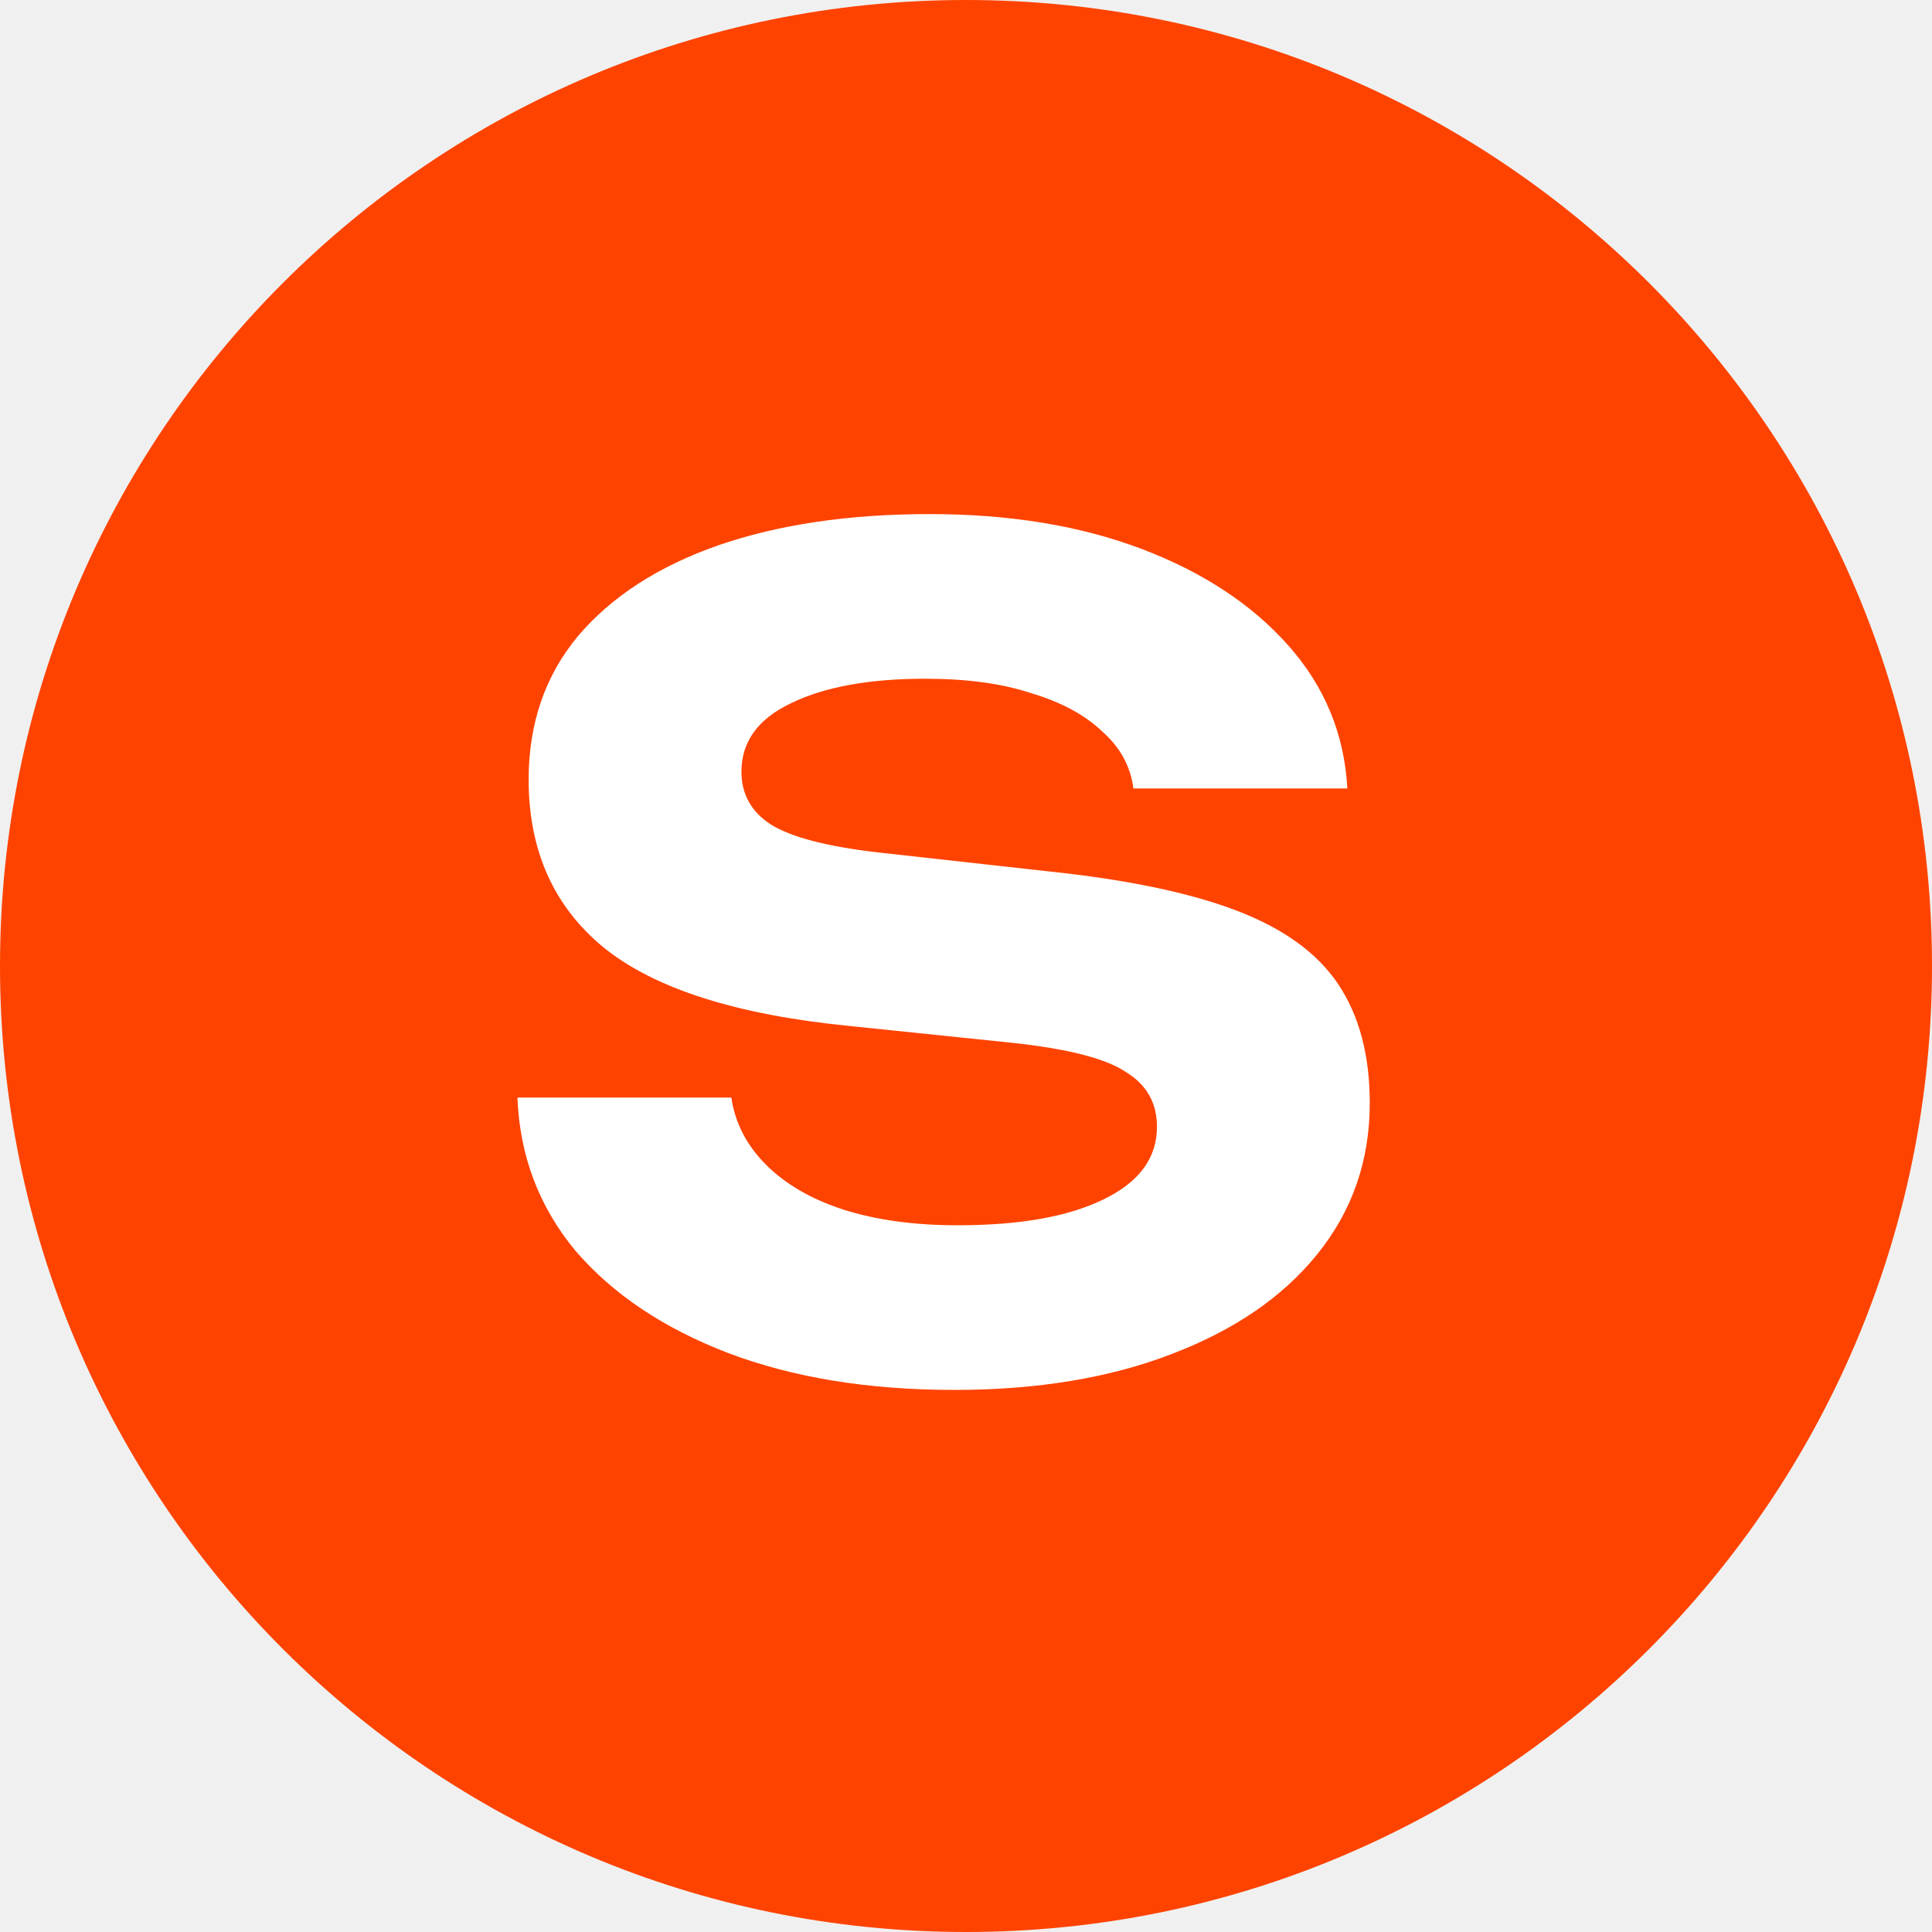
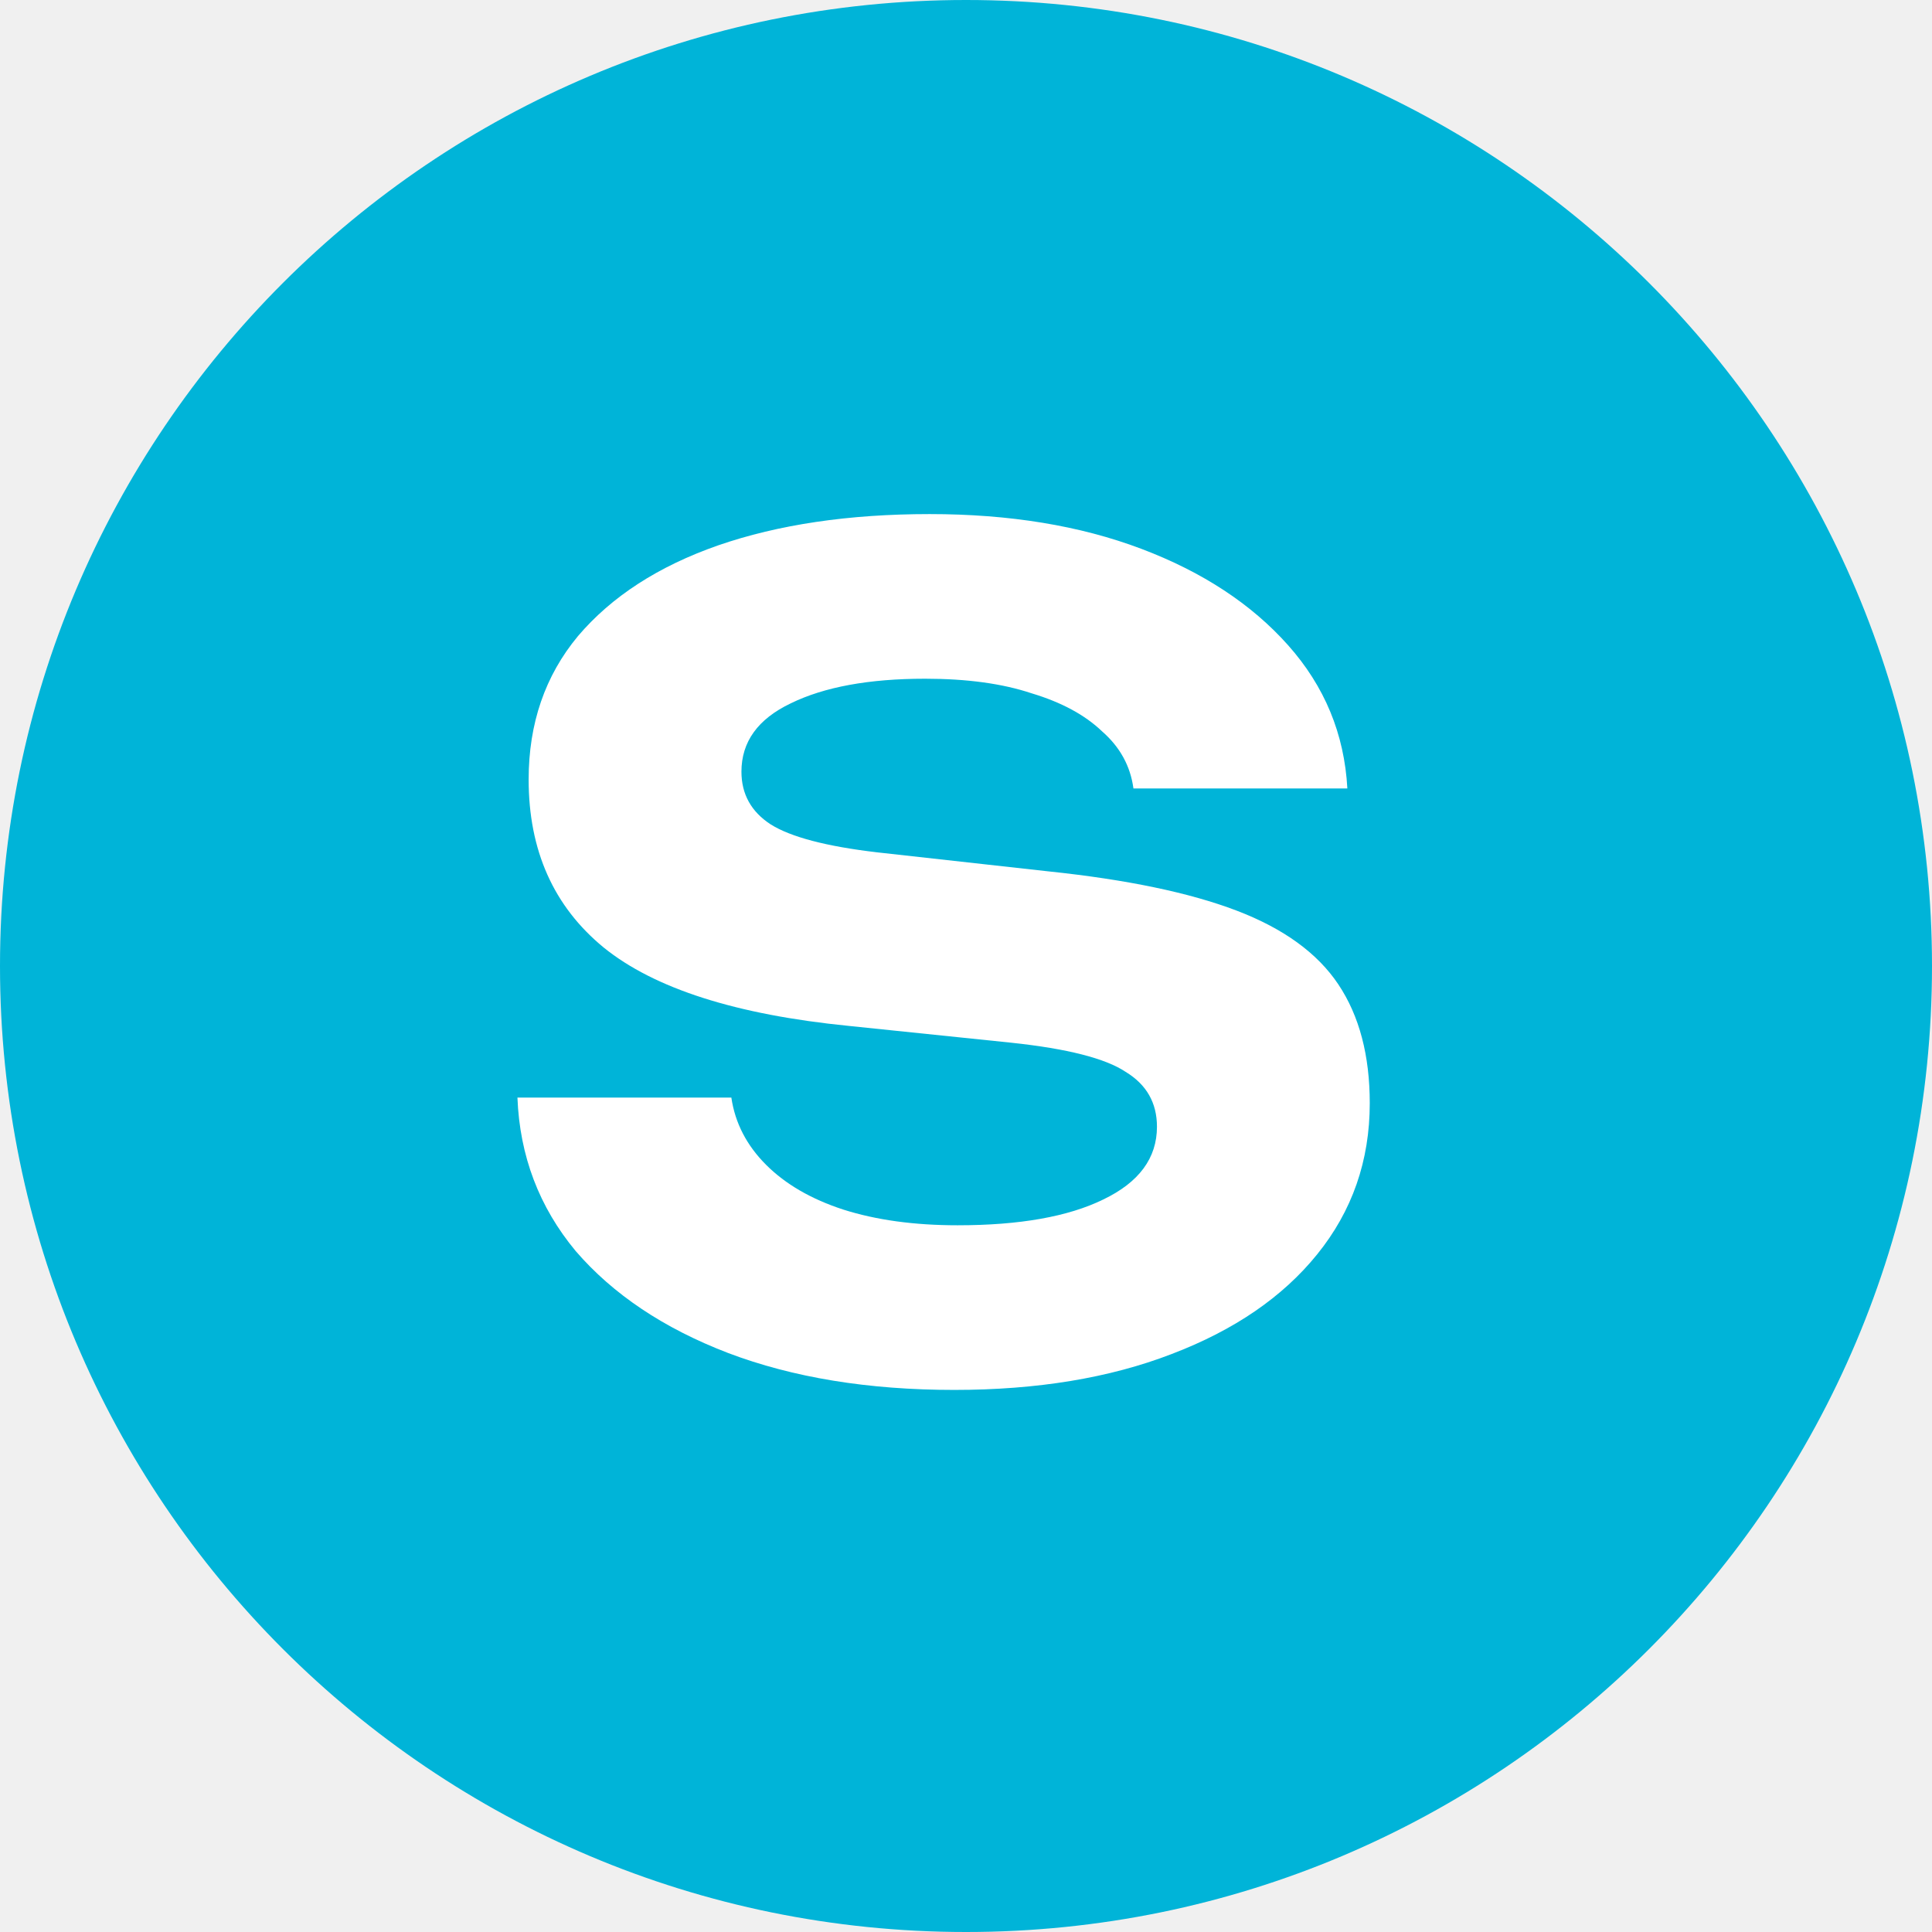
<svg xmlns="http://www.w3.org/2000/svg" width="69" height="69" viewBox="0 0 69 69" fill="none">
-   <circle cx="34.5" cy="34.5" r="34.5" fill="#FE4300" />
+   <circle cx="34.5" cy="34.5" r="34.5" fill="#00B4D8" />
  <path d="M18.48 39.2H26.12C26.253 40.107 26.667 40.907 27.36 41.6C28.053 42.293 28.973 42.827 30.12 43.2C31.293 43.573 32.653 43.76 34.2 43.76C36.413 43.76 38.147 43.453 39.4 42.84C40.68 42.227 41.32 41.36 41.32 40.24C41.32 39.387 40.947 38.733 40.2 38.28C39.48 37.8 38.12 37.453 36.12 37.24L30.32 36.64C26.293 36.24 23.373 35.307 21.56 33.84C19.773 32.373 18.88 30.373 18.88 27.84C18.88 25.84 19.467 24.133 20.64 22.72C21.84 21.307 23.507 20.227 25.64 19.48C27.8 18.733 30.32 18.36 33.2 18.36C36.053 18.36 38.573 18.773 40.76 19.6C42.947 20.427 44.693 21.573 46 23.04C47.307 24.507 48.013 26.213 48.12 28.16H40.48C40.373 27.36 40 26.68 39.36 26.12C38.747 25.533 37.907 25.08 36.84 24.76C35.8 24.413 34.533 24.24 33.04 24.24C31.04 24.24 29.44 24.533 28.24 25.12C27.067 25.68 26.48 26.493 26.48 27.56C26.48 28.36 26.827 28.987 27.52 29.44C28.24 29.893 29.507 30.227 31.32 30.44L37.44 31.12C40.24 31.413 42.48 31.88 44.16 32.52C45.84 33.16 47.053 34.04 47.8 35.16C48.547 36.28 48.92 37.693 48.92 39.4C48.92 41.453 48.293 43.253 47.04 44.8C45.813 46.32 44.08 47.507 41.84 48.36C39.627 49.213 37.04 49.64 34.08 49.64C31.013 49.64 28.32 49.2 26 48.32C23.707 47.44 21.893 46.227 20.56 44.68C19.253 43.107 18.56 41.28 18.48 39.2Z" fill="white" />
</svg>
